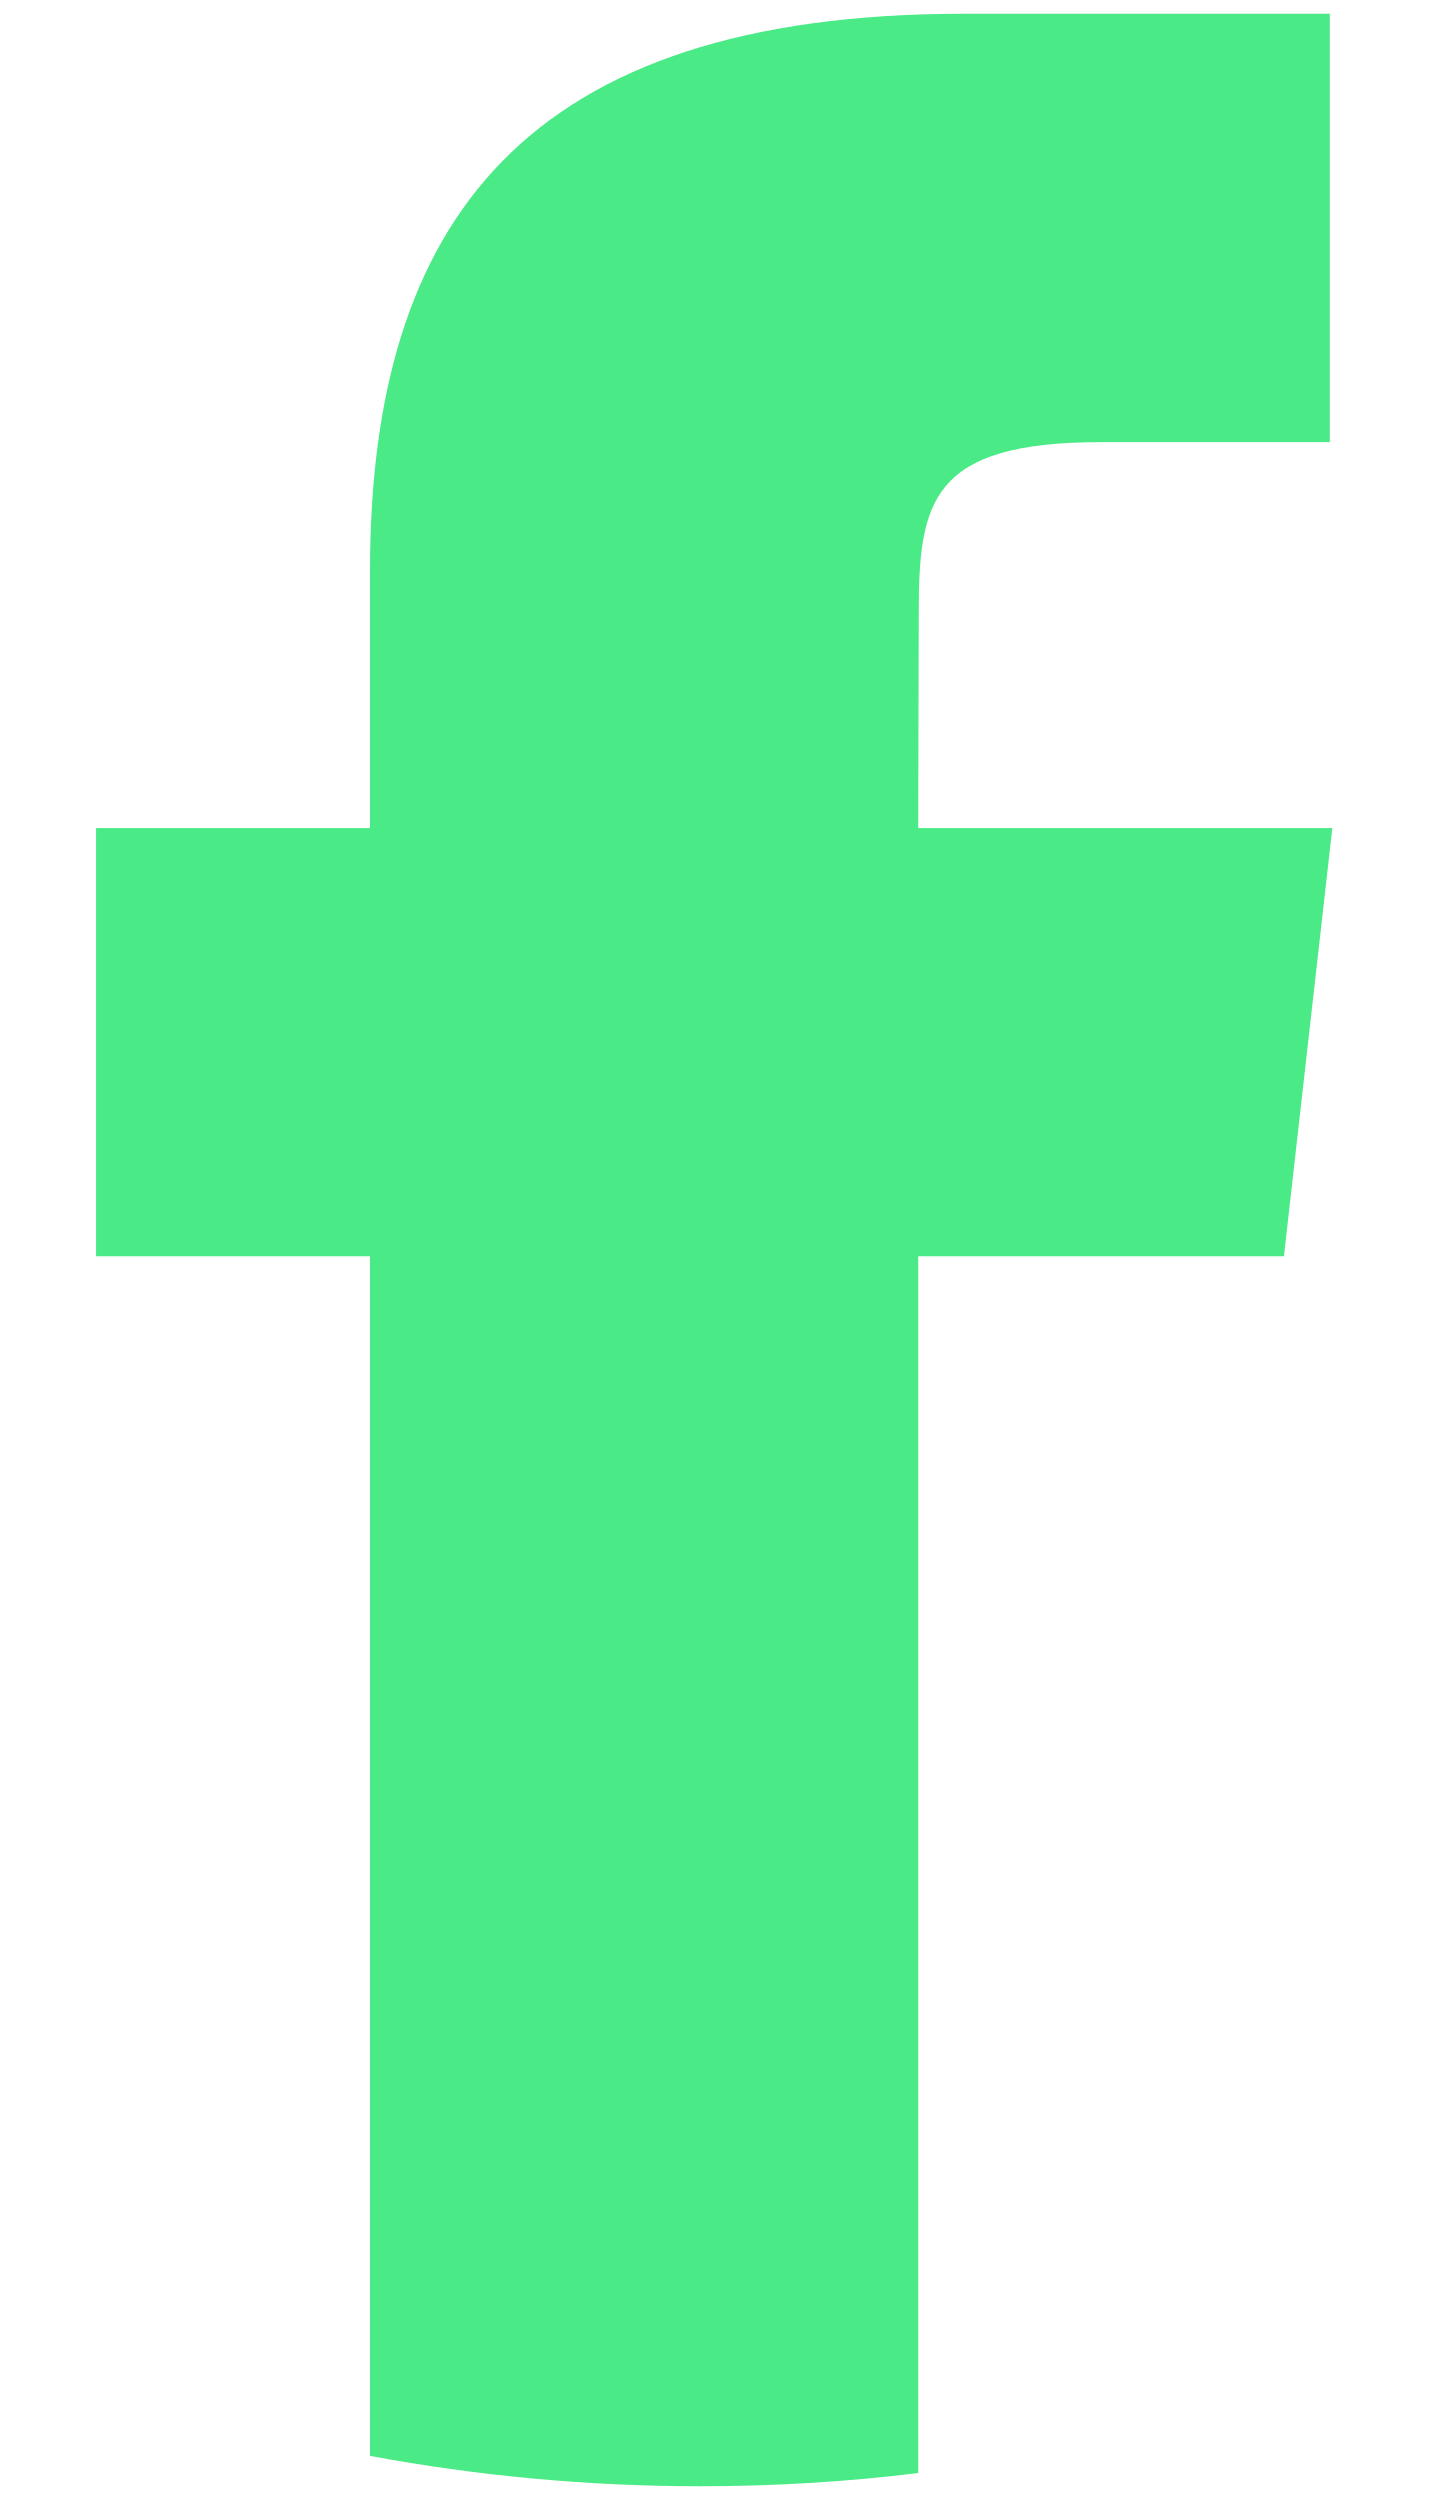
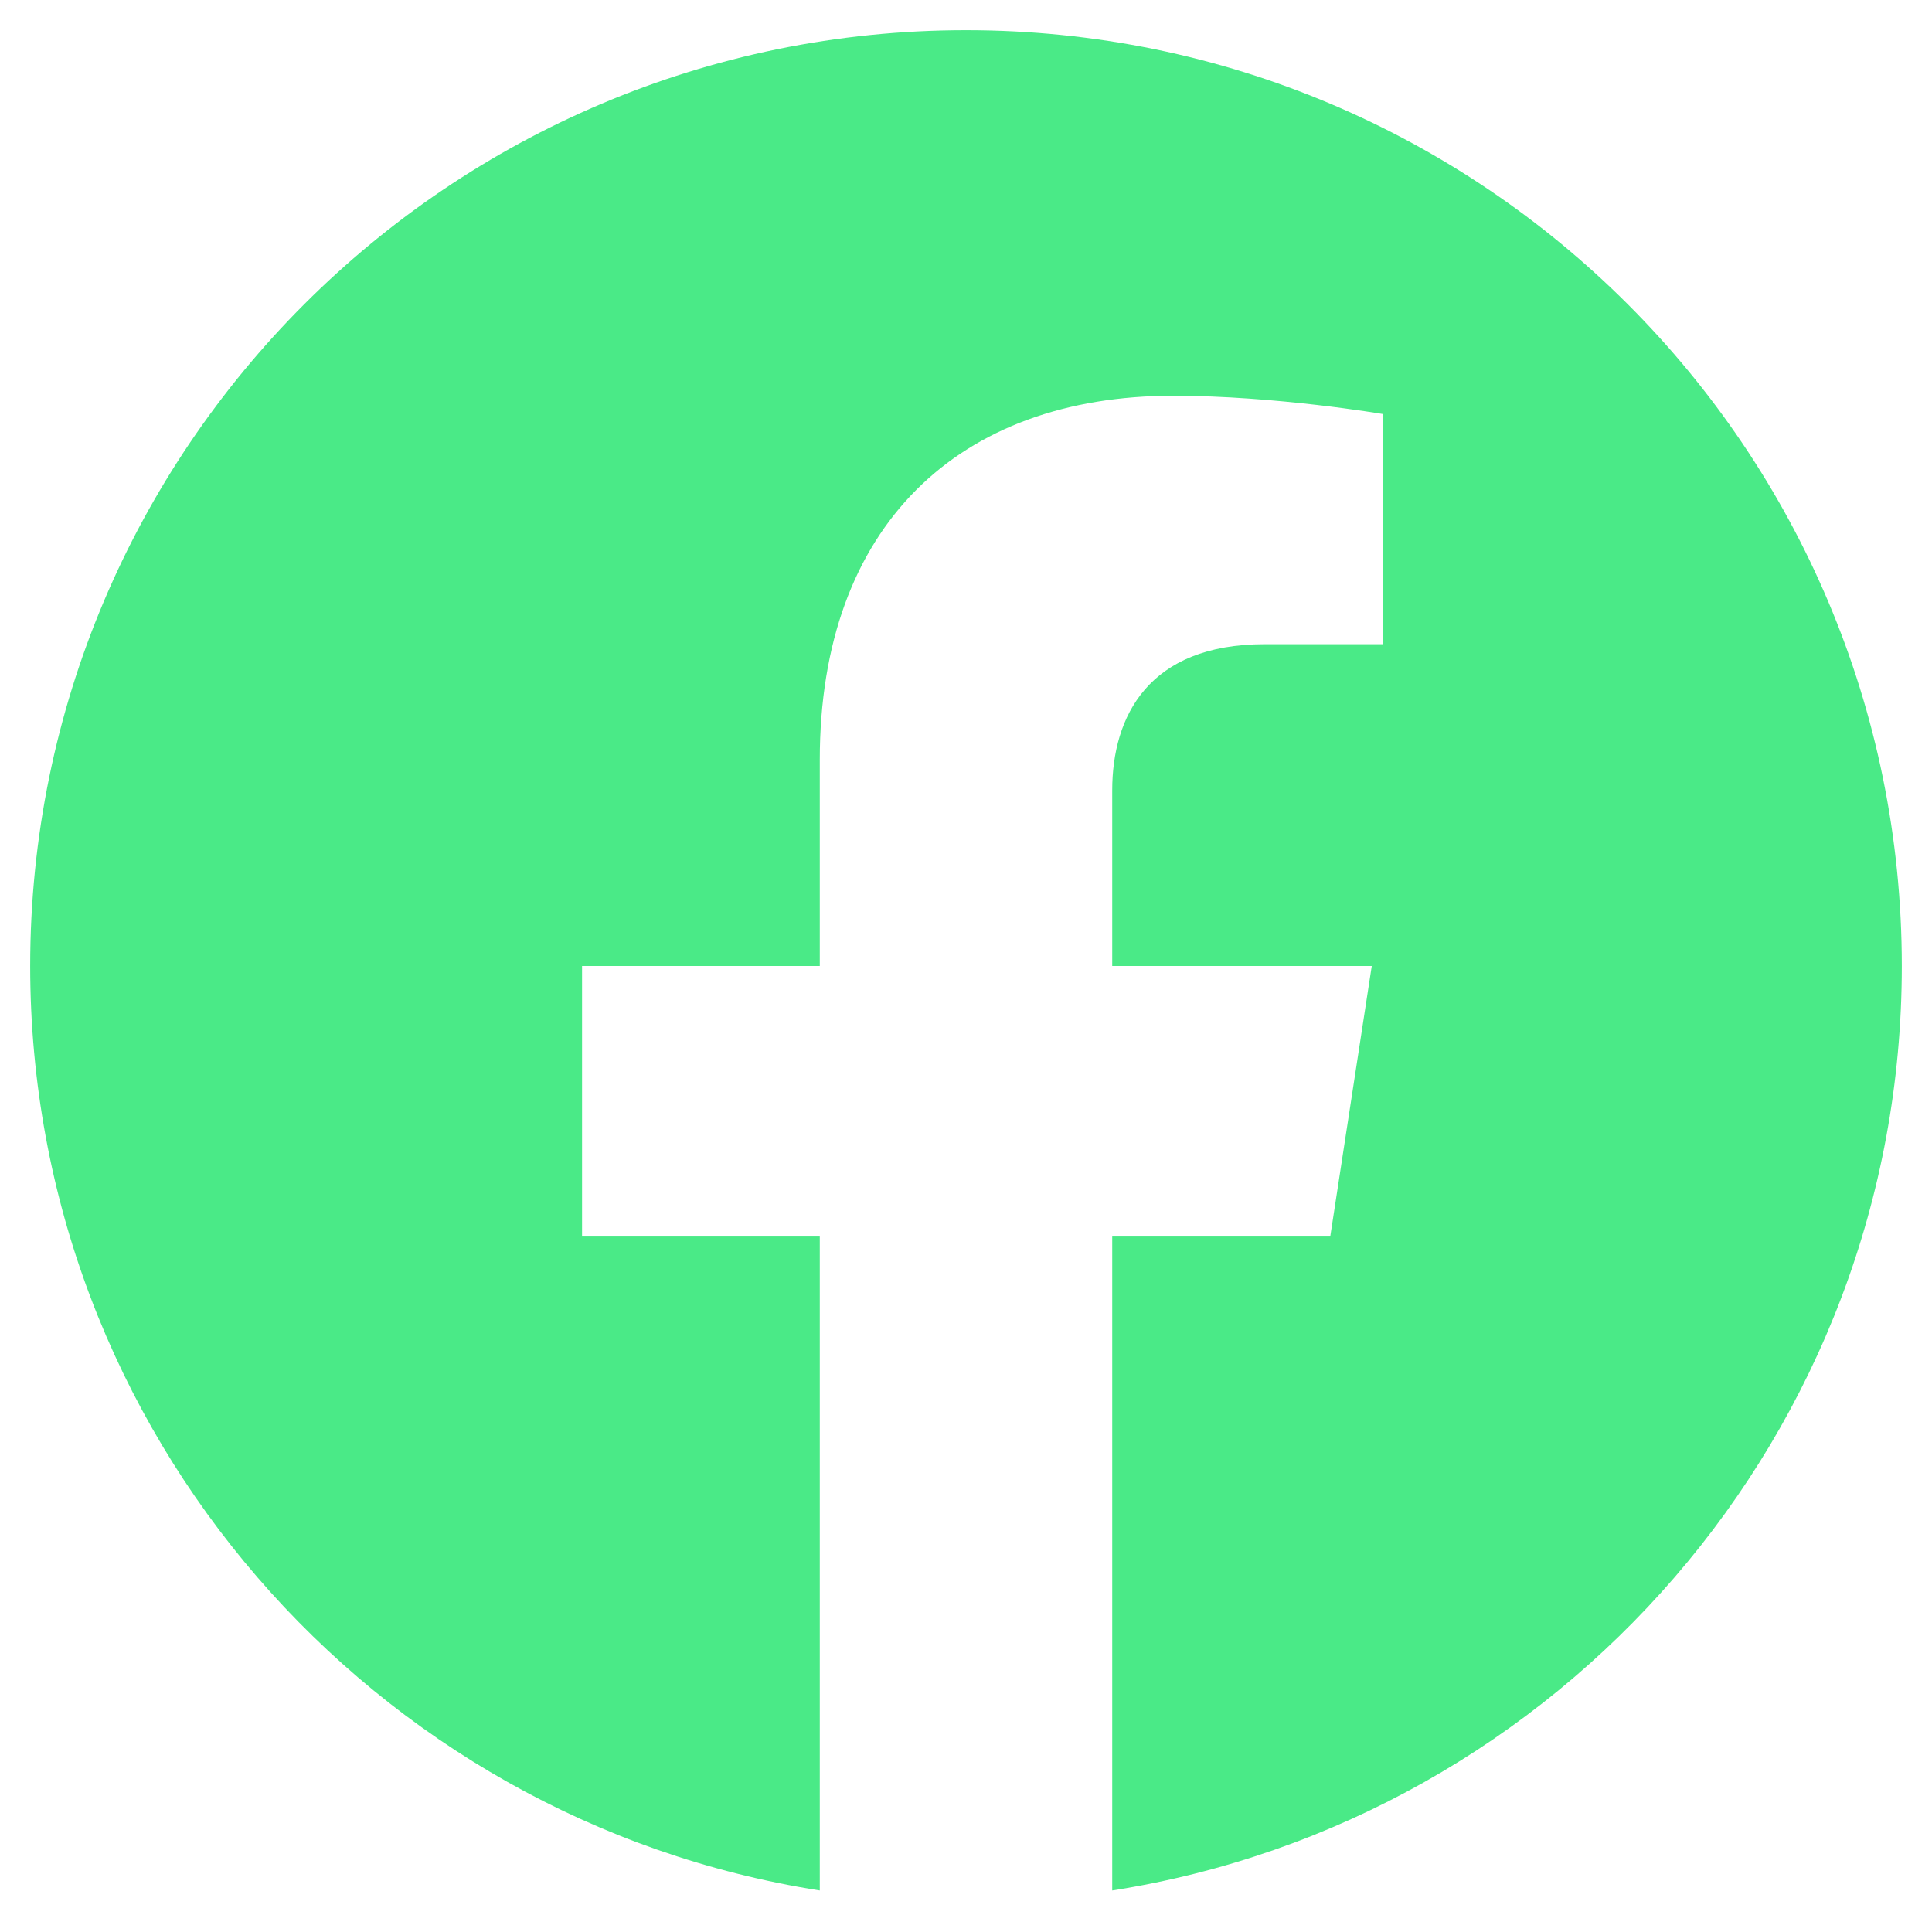
- <svg xmlns="http://www.w3.org/2000/svg" width="8" height="14" viewBox="0 0 8 14" fill="none">
-   <path d="M5.142 13.849V7.035H7.19L7.461 4.637H5.142L5.145 3.436C5.145 2.811 5.209 2.476 6.166 2.476H7.447V0.077H5.398C2.938 0.077 2.072 1.241 2.072 3.197V4.637H0.538V7.035H2.072V13.753C2.669 13.864 3.287 13.923 3.92 13.923C4.328 13.923 4.737 13.899 5.142 13.849Z" fill="#4AEA87" />
+ <svg xmlns="http://www.w3.org/2000/svg" data-v-6740fdb7="" aria-hidden="true" focusable="false" data-prefix="fab" data-icon="facebook" role="img" viewBox="0 0 512 512" class="svg-inline--fa fa-facebook fa-w-16 fa-2x">
+   <path data-v-6740fdb7="" fill="#4aea87" d="M504 256C504 119 393 8 256 8S8 119 8 256c0 123.78 90.69 226.38 209.25 245V327.69h-63V256h63v-54.64c0-62.15 37-96.48 93.67-96.48 27.14 0 55.52 4.84 55.52 4.84v61h-31.28c-30.8 0-40.41 19.12-40.41 38.73V256h68.78l-11 71.69h-57.78V501C413.31 482.38 504 379.78 504 256z" class="" />
</svg>
